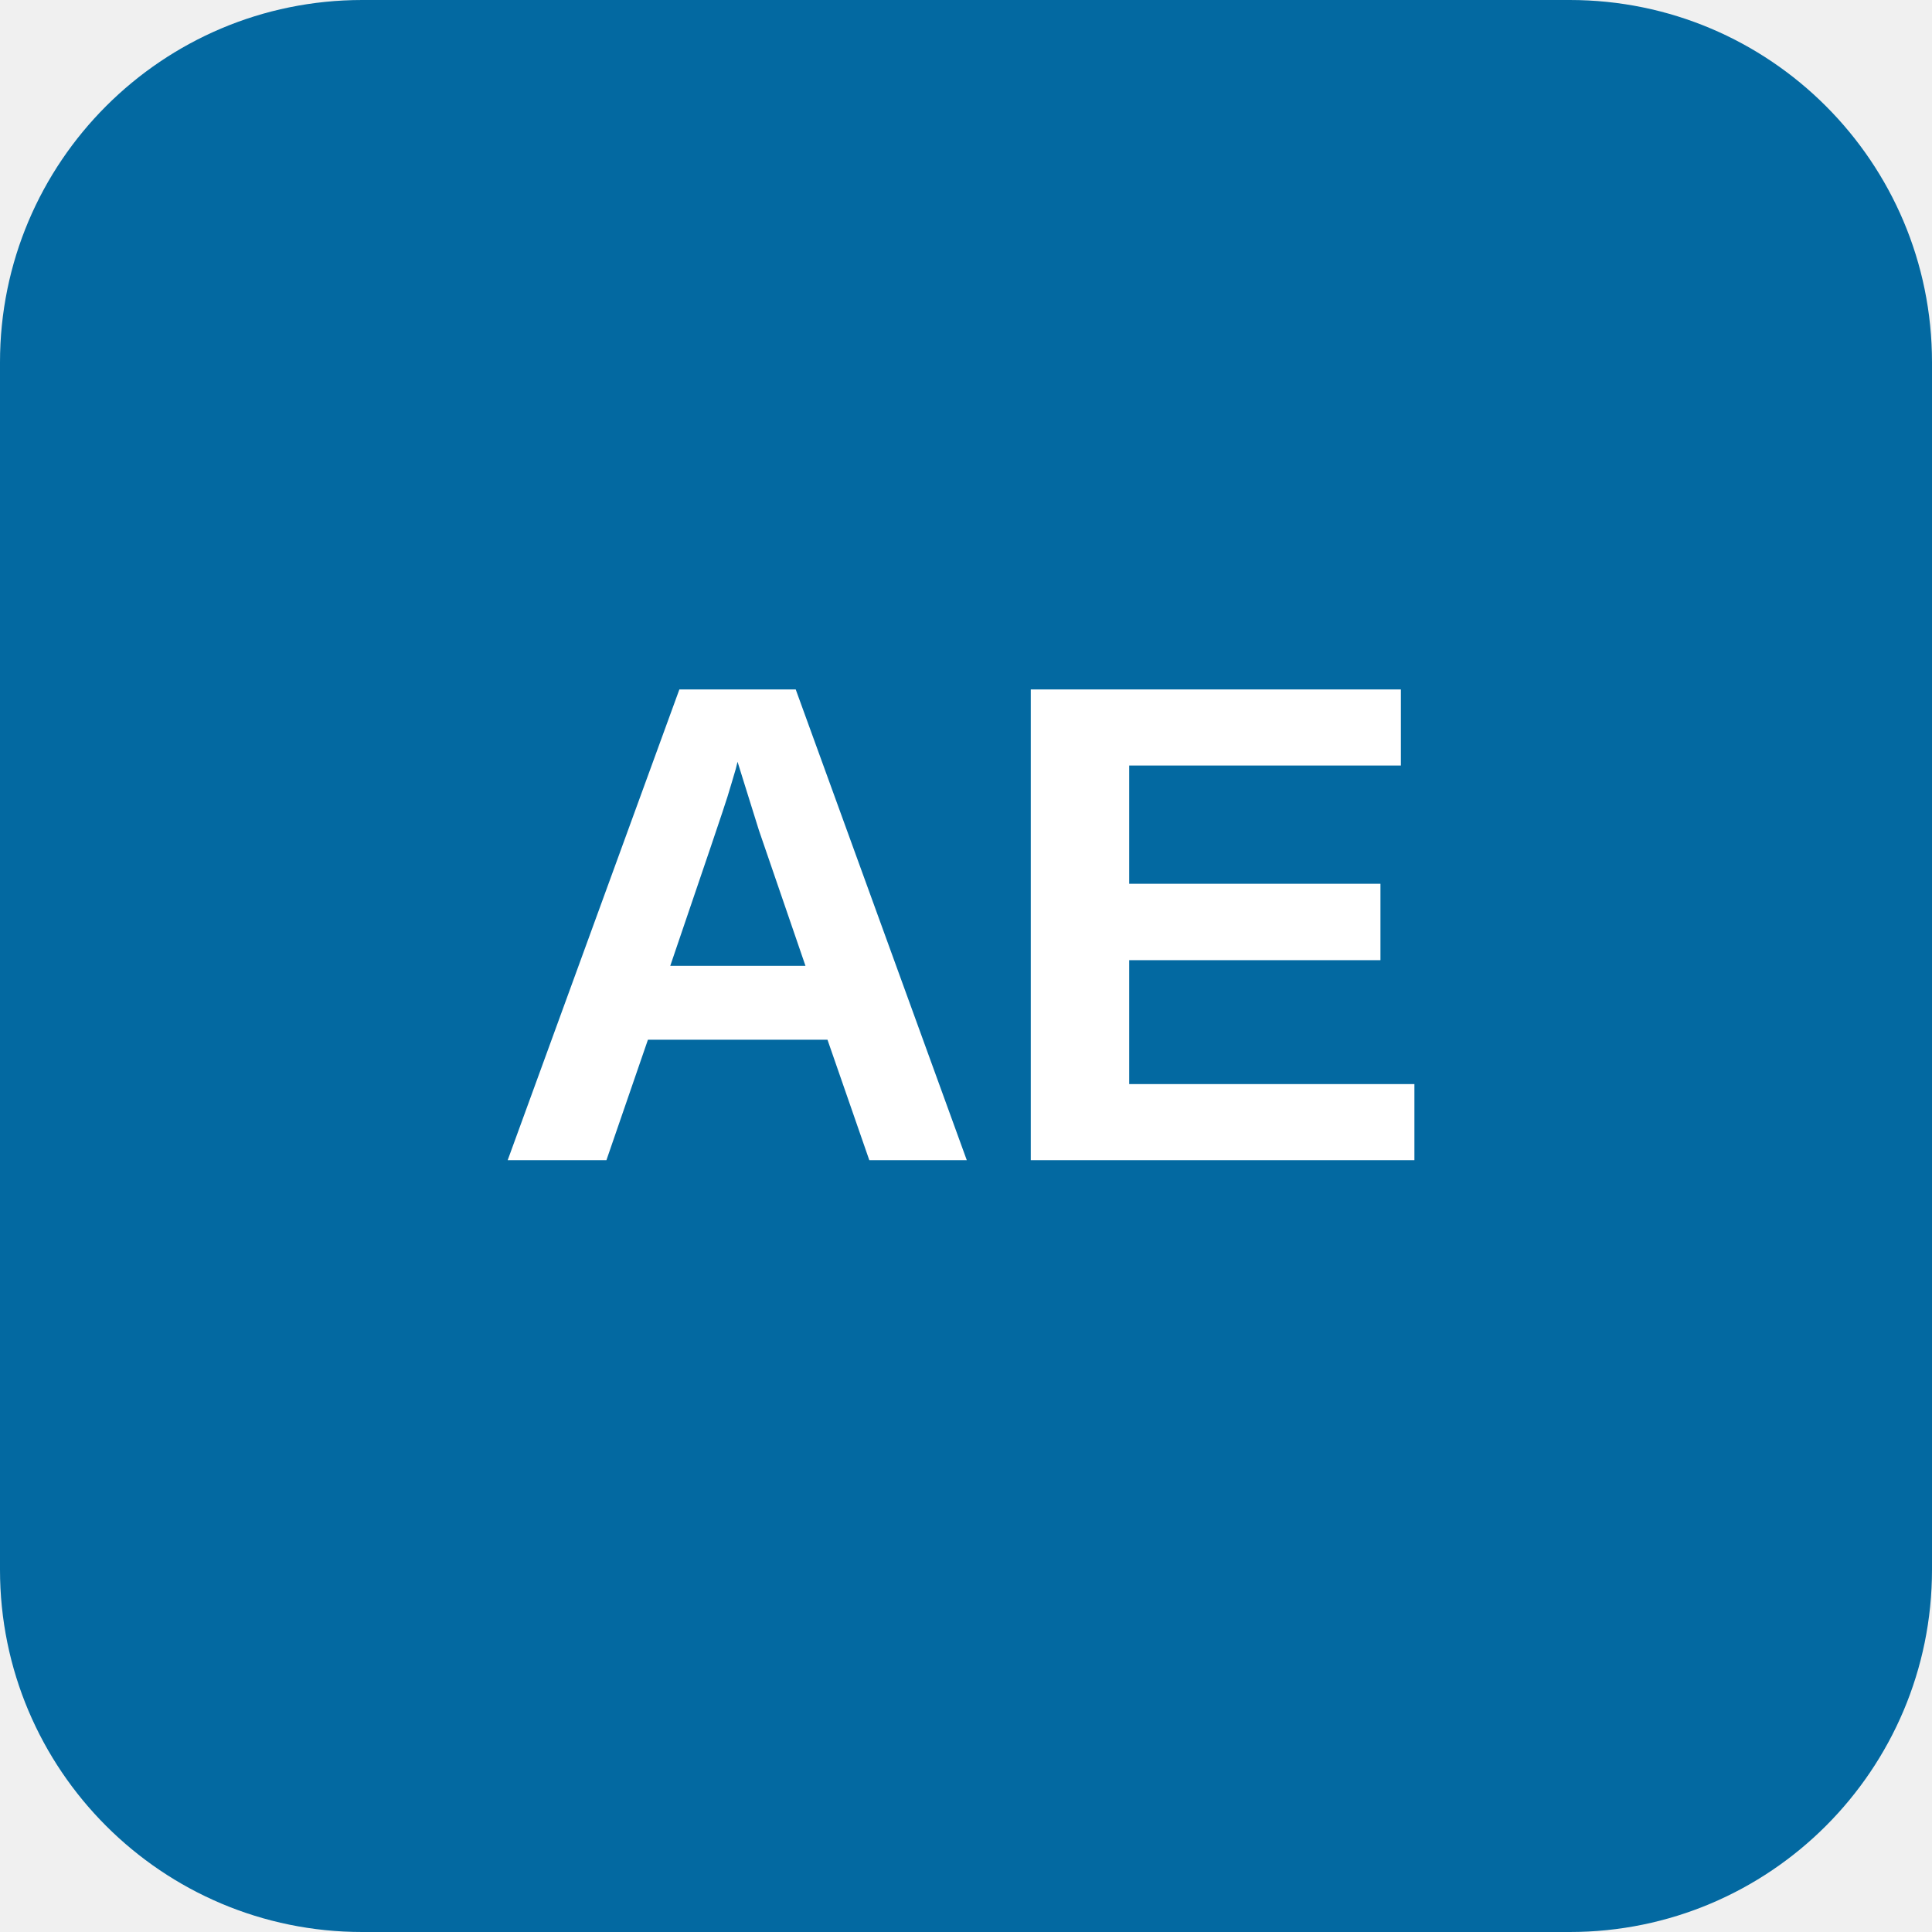
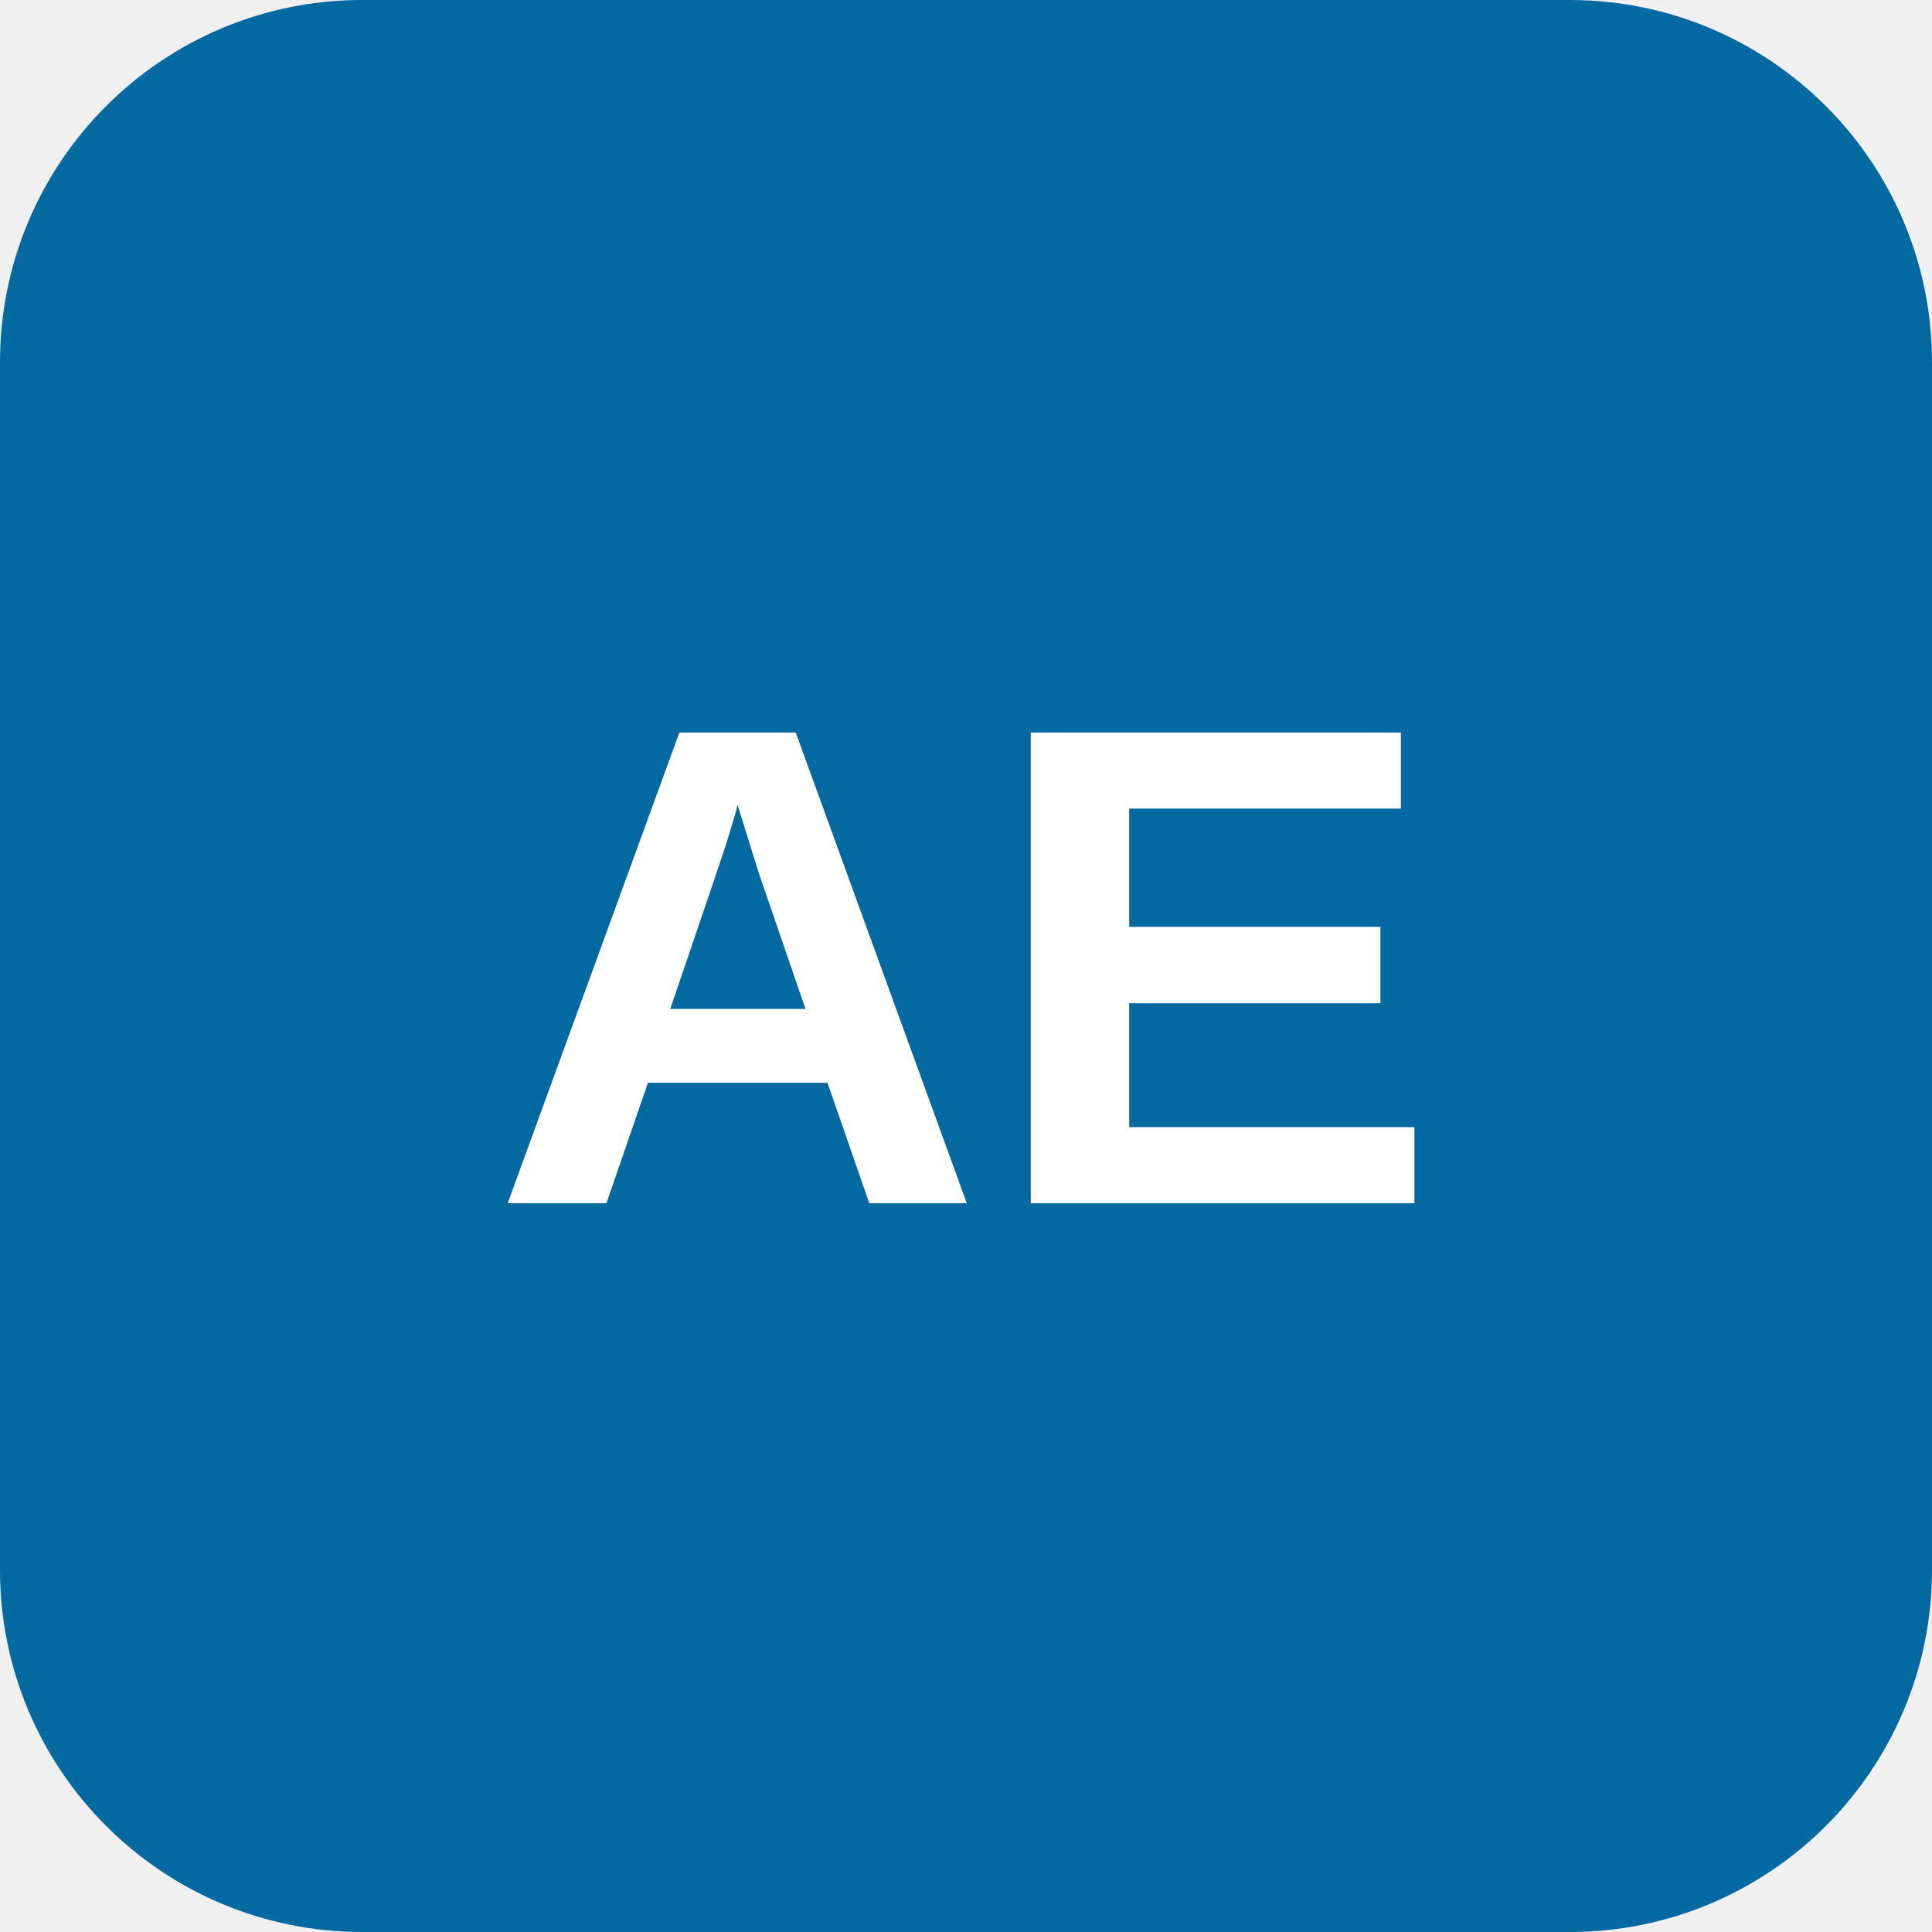
<svg xmlns="http://www.w3.org/2000/svg" width="96" height="96" viewBox="0 0 96 96" fill="none">
  <rect width="96" height="96" rx="18" fill="#0369a1" />
-   <text x="50%" y="50%" text-anchor="middle" dominant-baseline="middle" font-family="Arial, sans-serif" font-size="34" font-weight="700" fill="#ffffff">AE</text>
+   <text x="50%" y="50%" text-anchor="middle" dominant-baseline="central" font-family="Arial, sans-serif" font-size="34" font-weight="700" fill="#ffffff">AE</text>
</svg>
